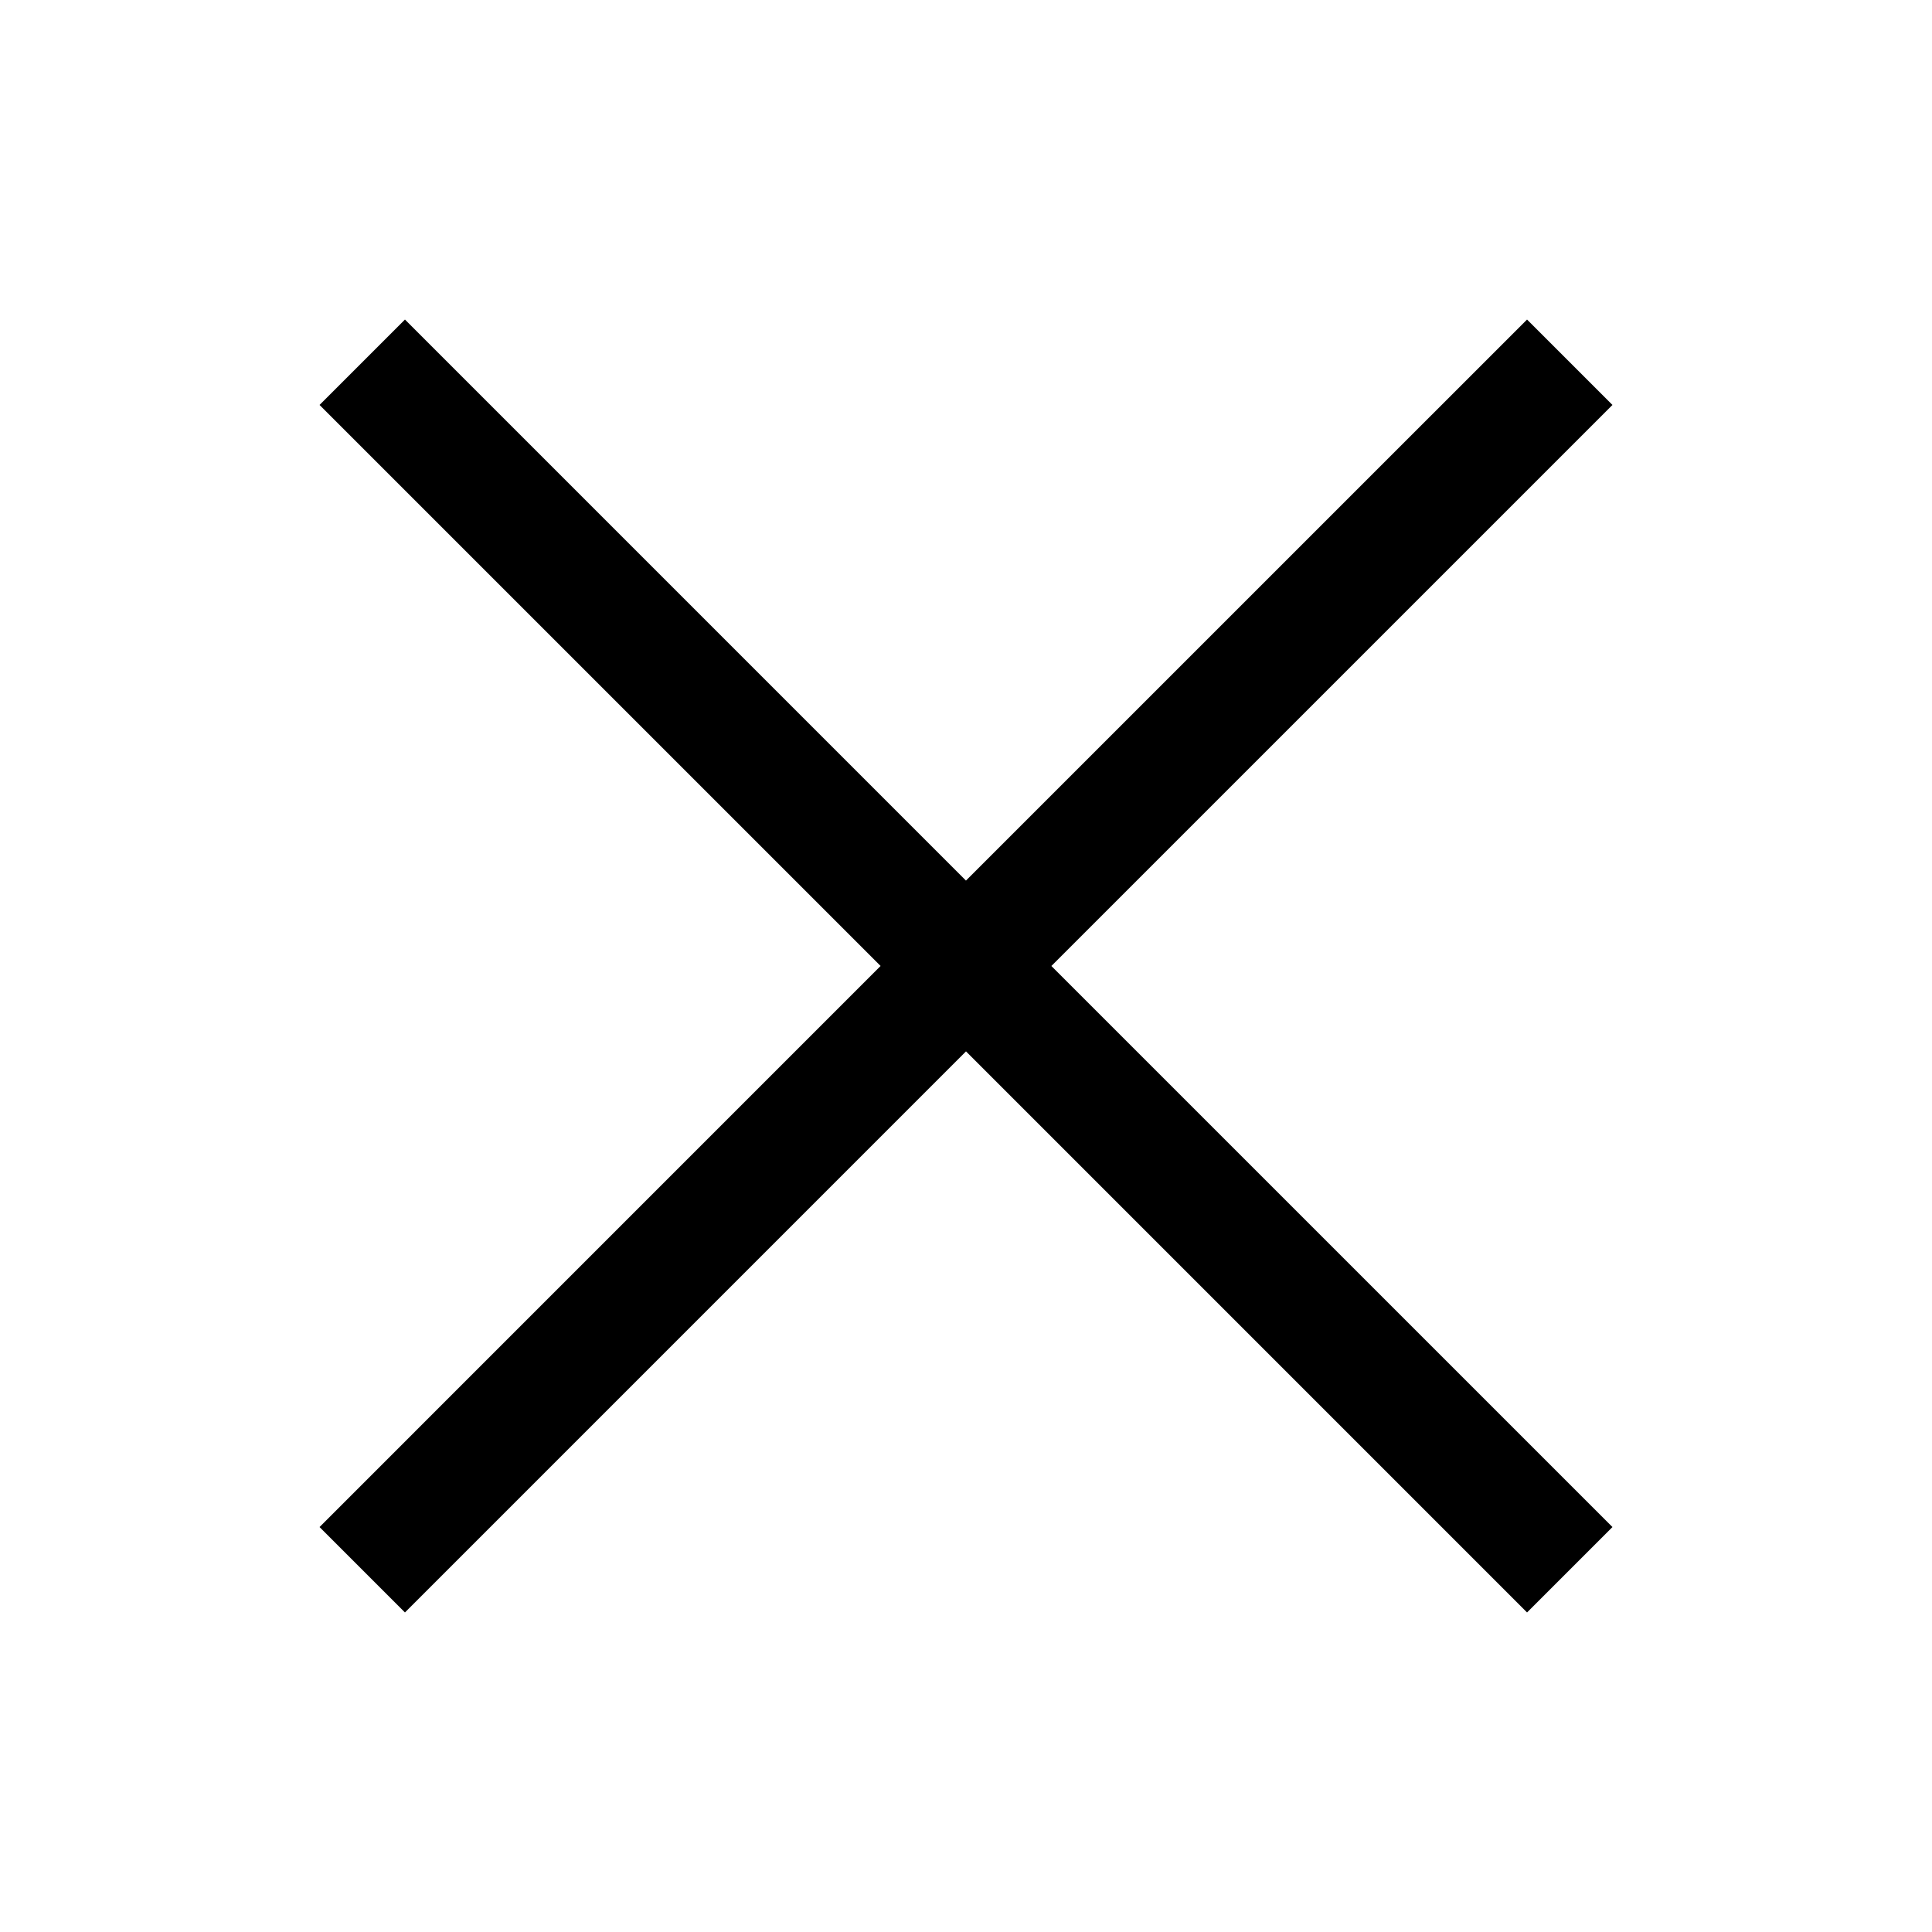
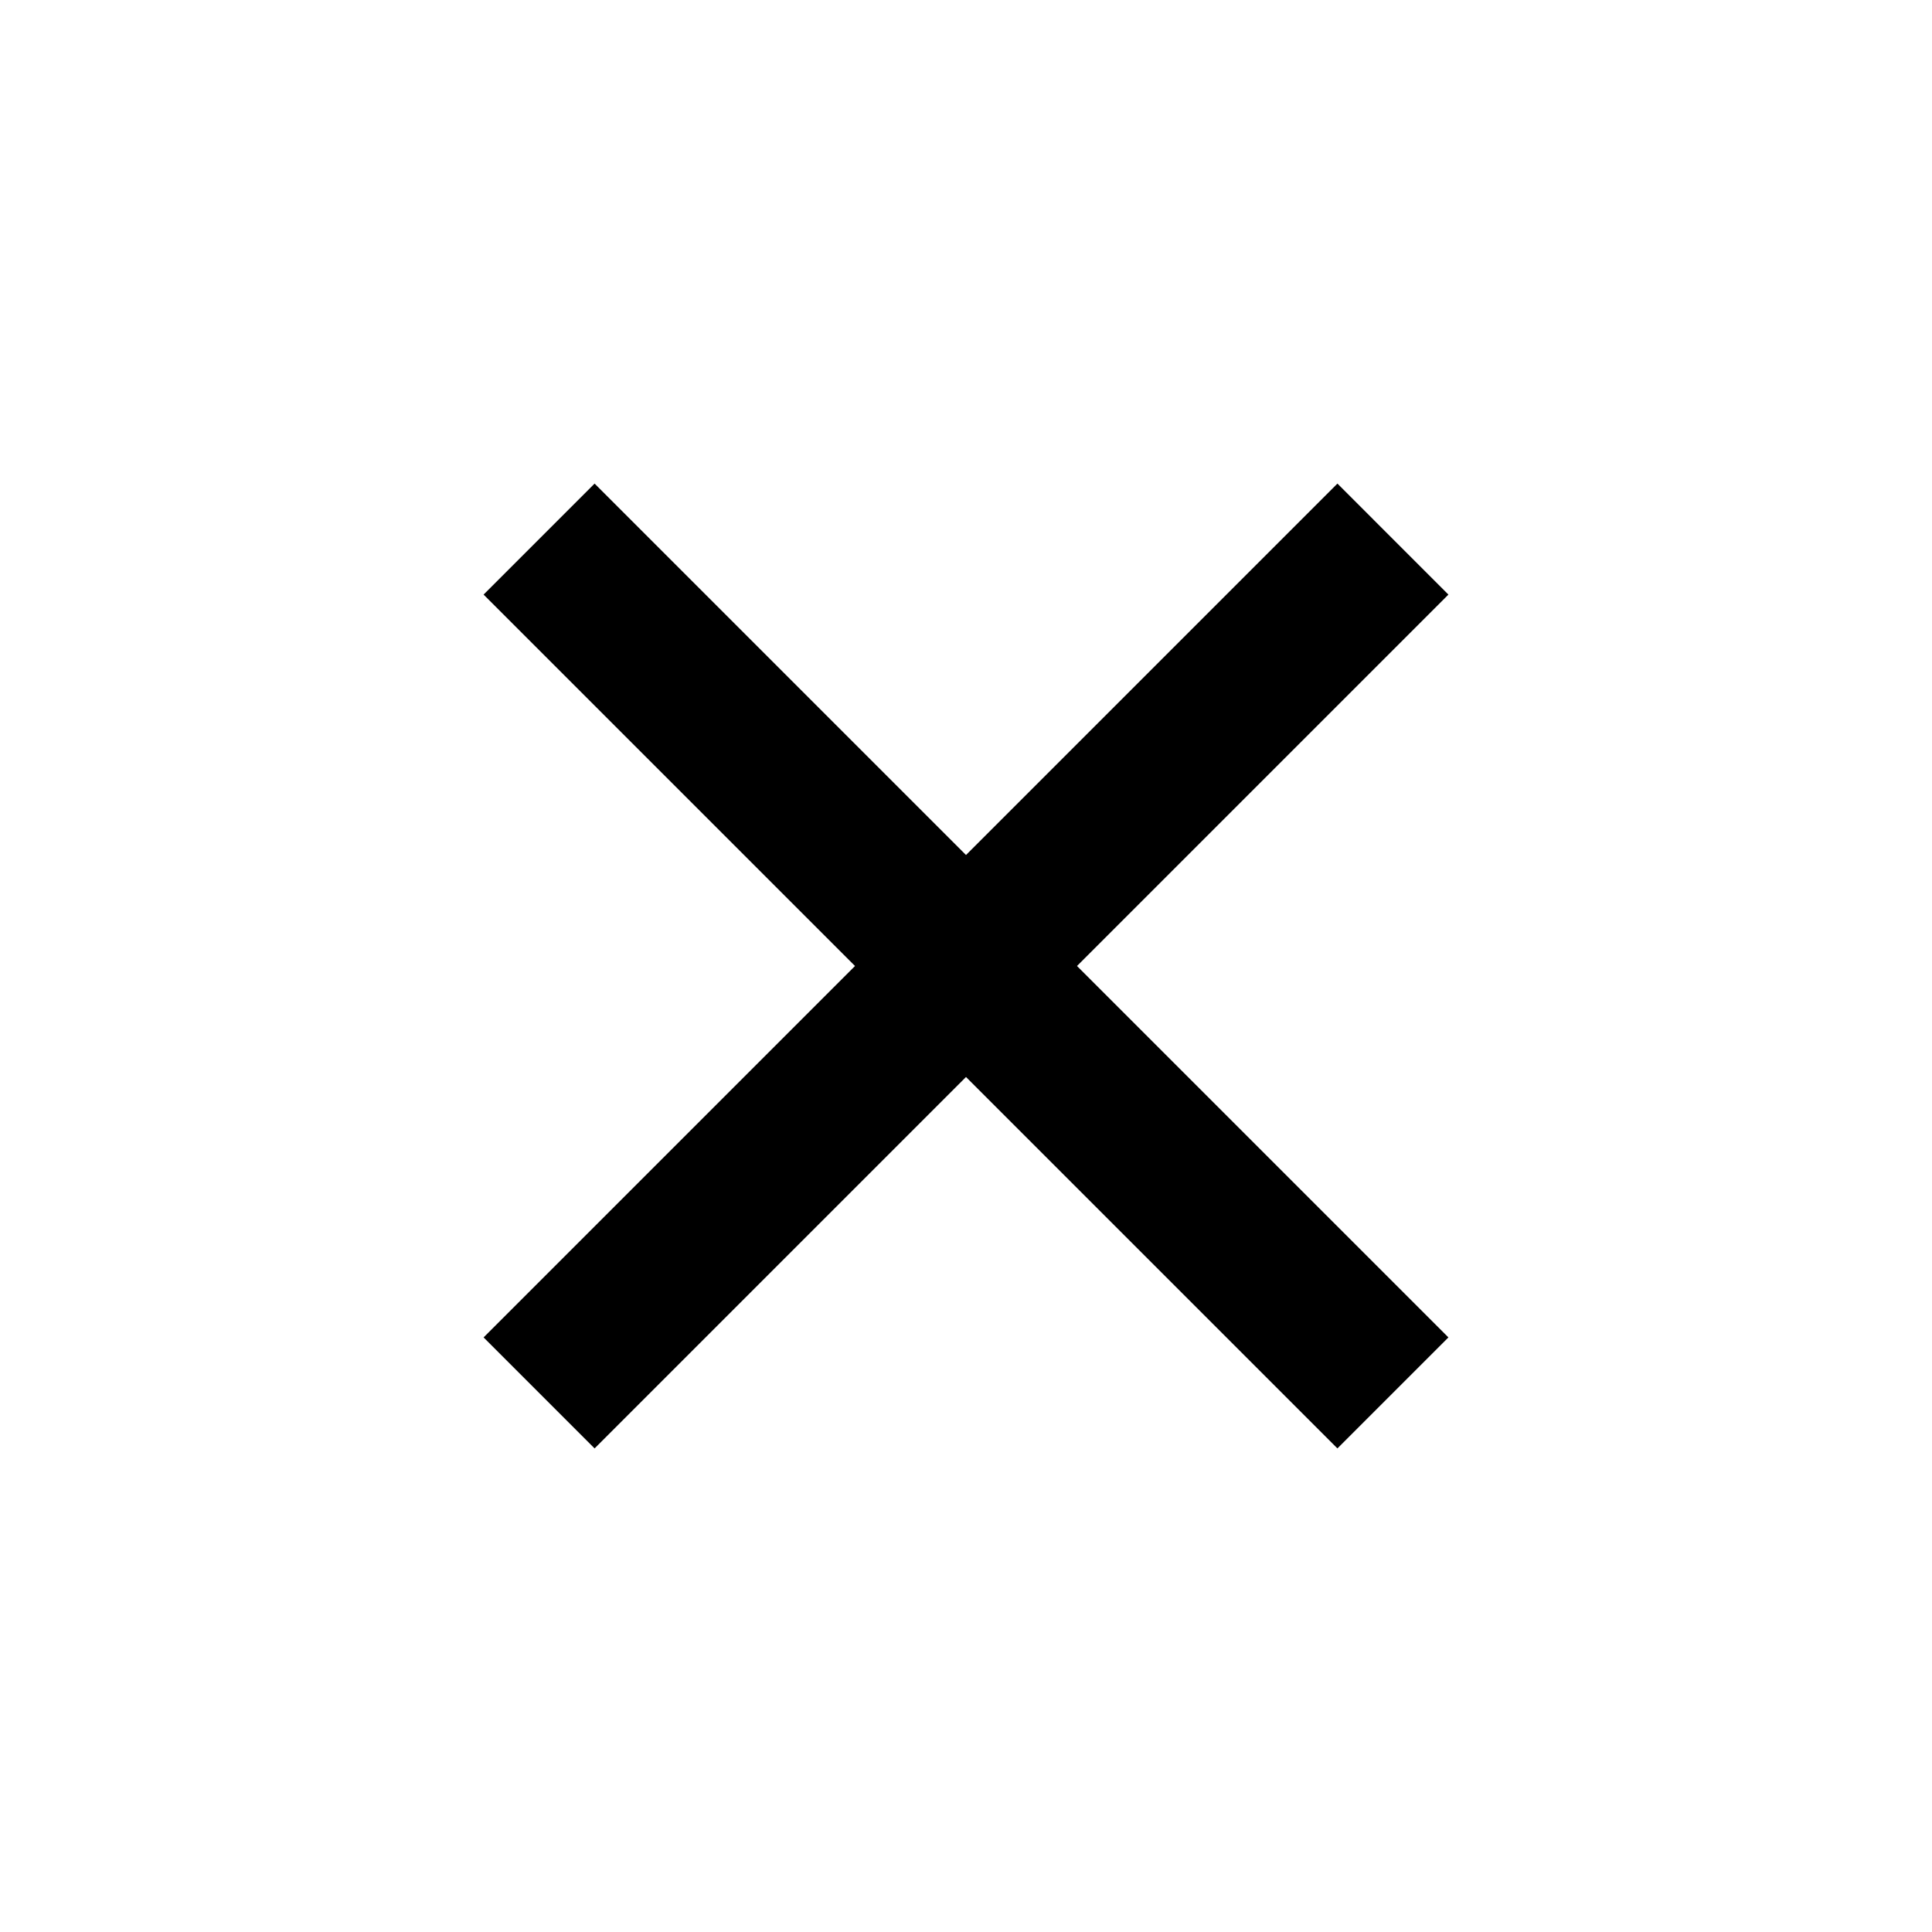
- <svg xmlns="http://www.w3.org/2000/svg" viewBox="0 0 48 48" version="1.1">
-   <path fill-rule="evenodd" d="M37.939,7.939 L40.061,10.061 L26.121,24 L40.061,37.939 L37.939,40.061 L24,26.121 L10.061,40.061 L7.939,37.939 L21.878,23.999 L7.939,10.061 L10.061,7.939 L23.999,21.878 L37.939,7.939 Z" />
+ <svg xmlns="http://www.w3.org/2000/svg" viewBox="0 0 1024 1024" version="1.1">
+   <path d="M512.003 570.831L708.864 767.686 767.693 708.858 570.835 511.999 767.693 315.142 708.864 256.31 512.003 453.168 315.144 256.308 256.312 315.14 453.172 511.999 256.312 708.858 315.144 767.693 512.003 570.831Z" />
</svg>
